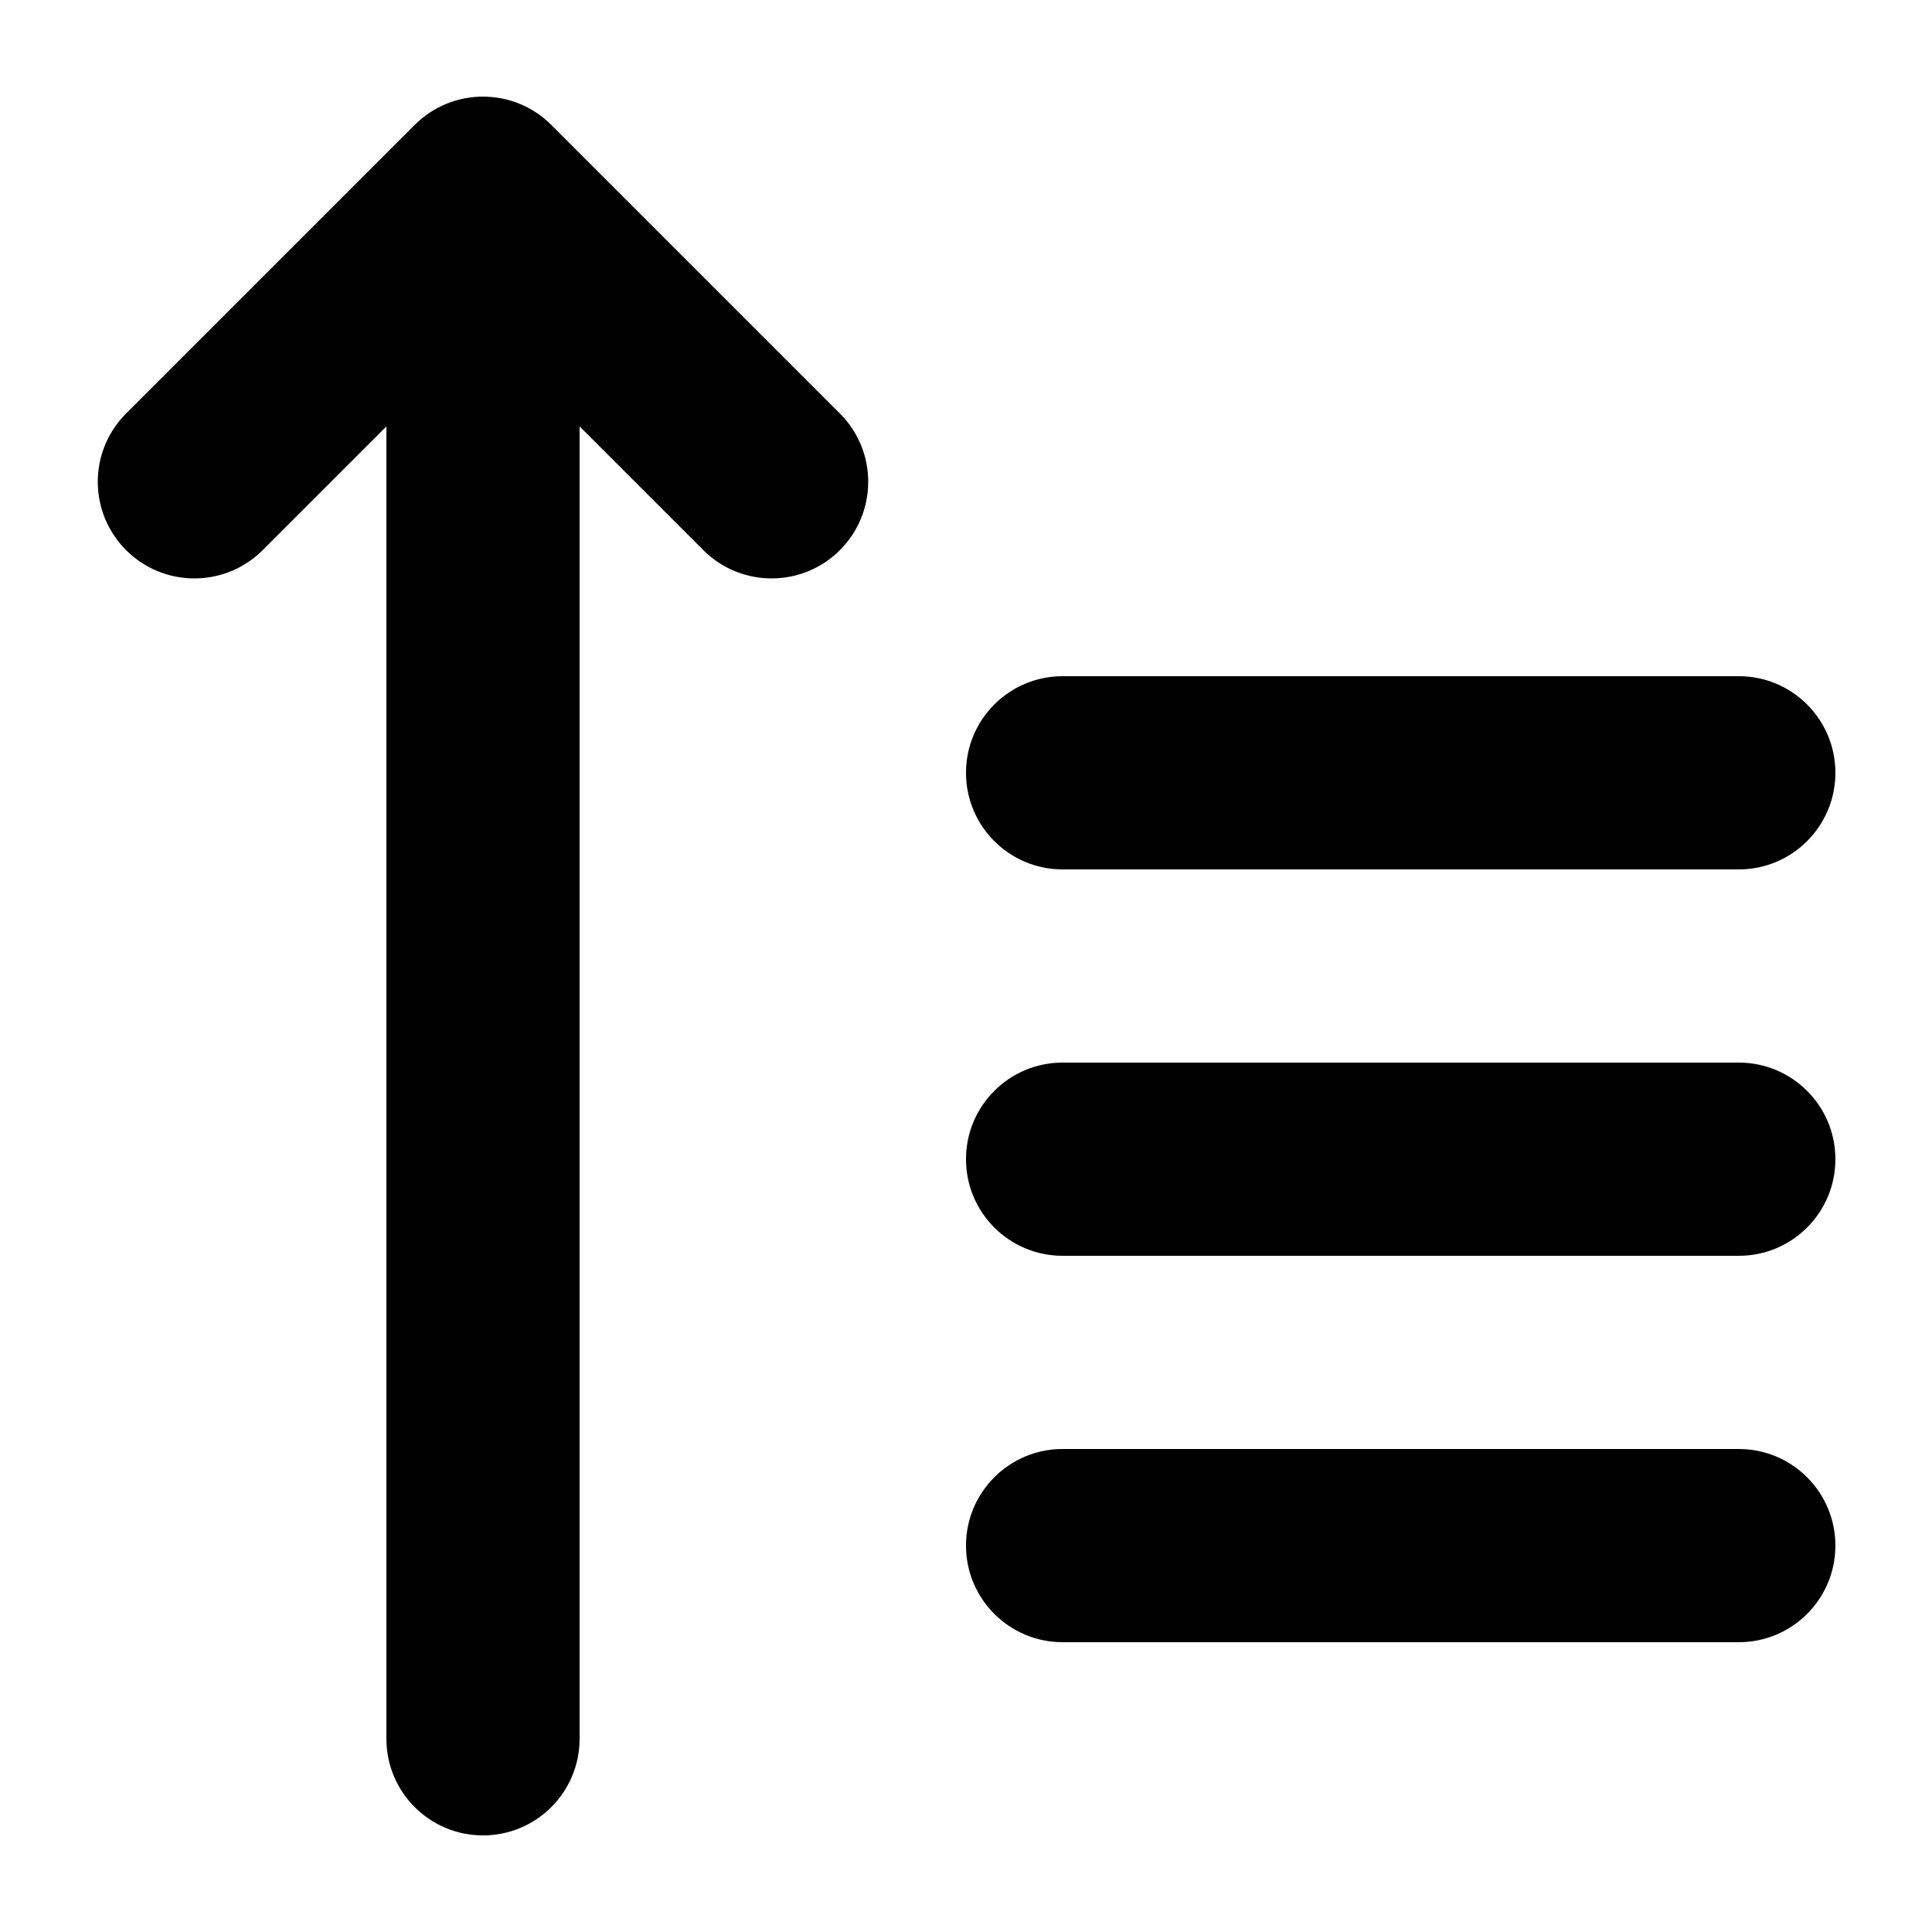
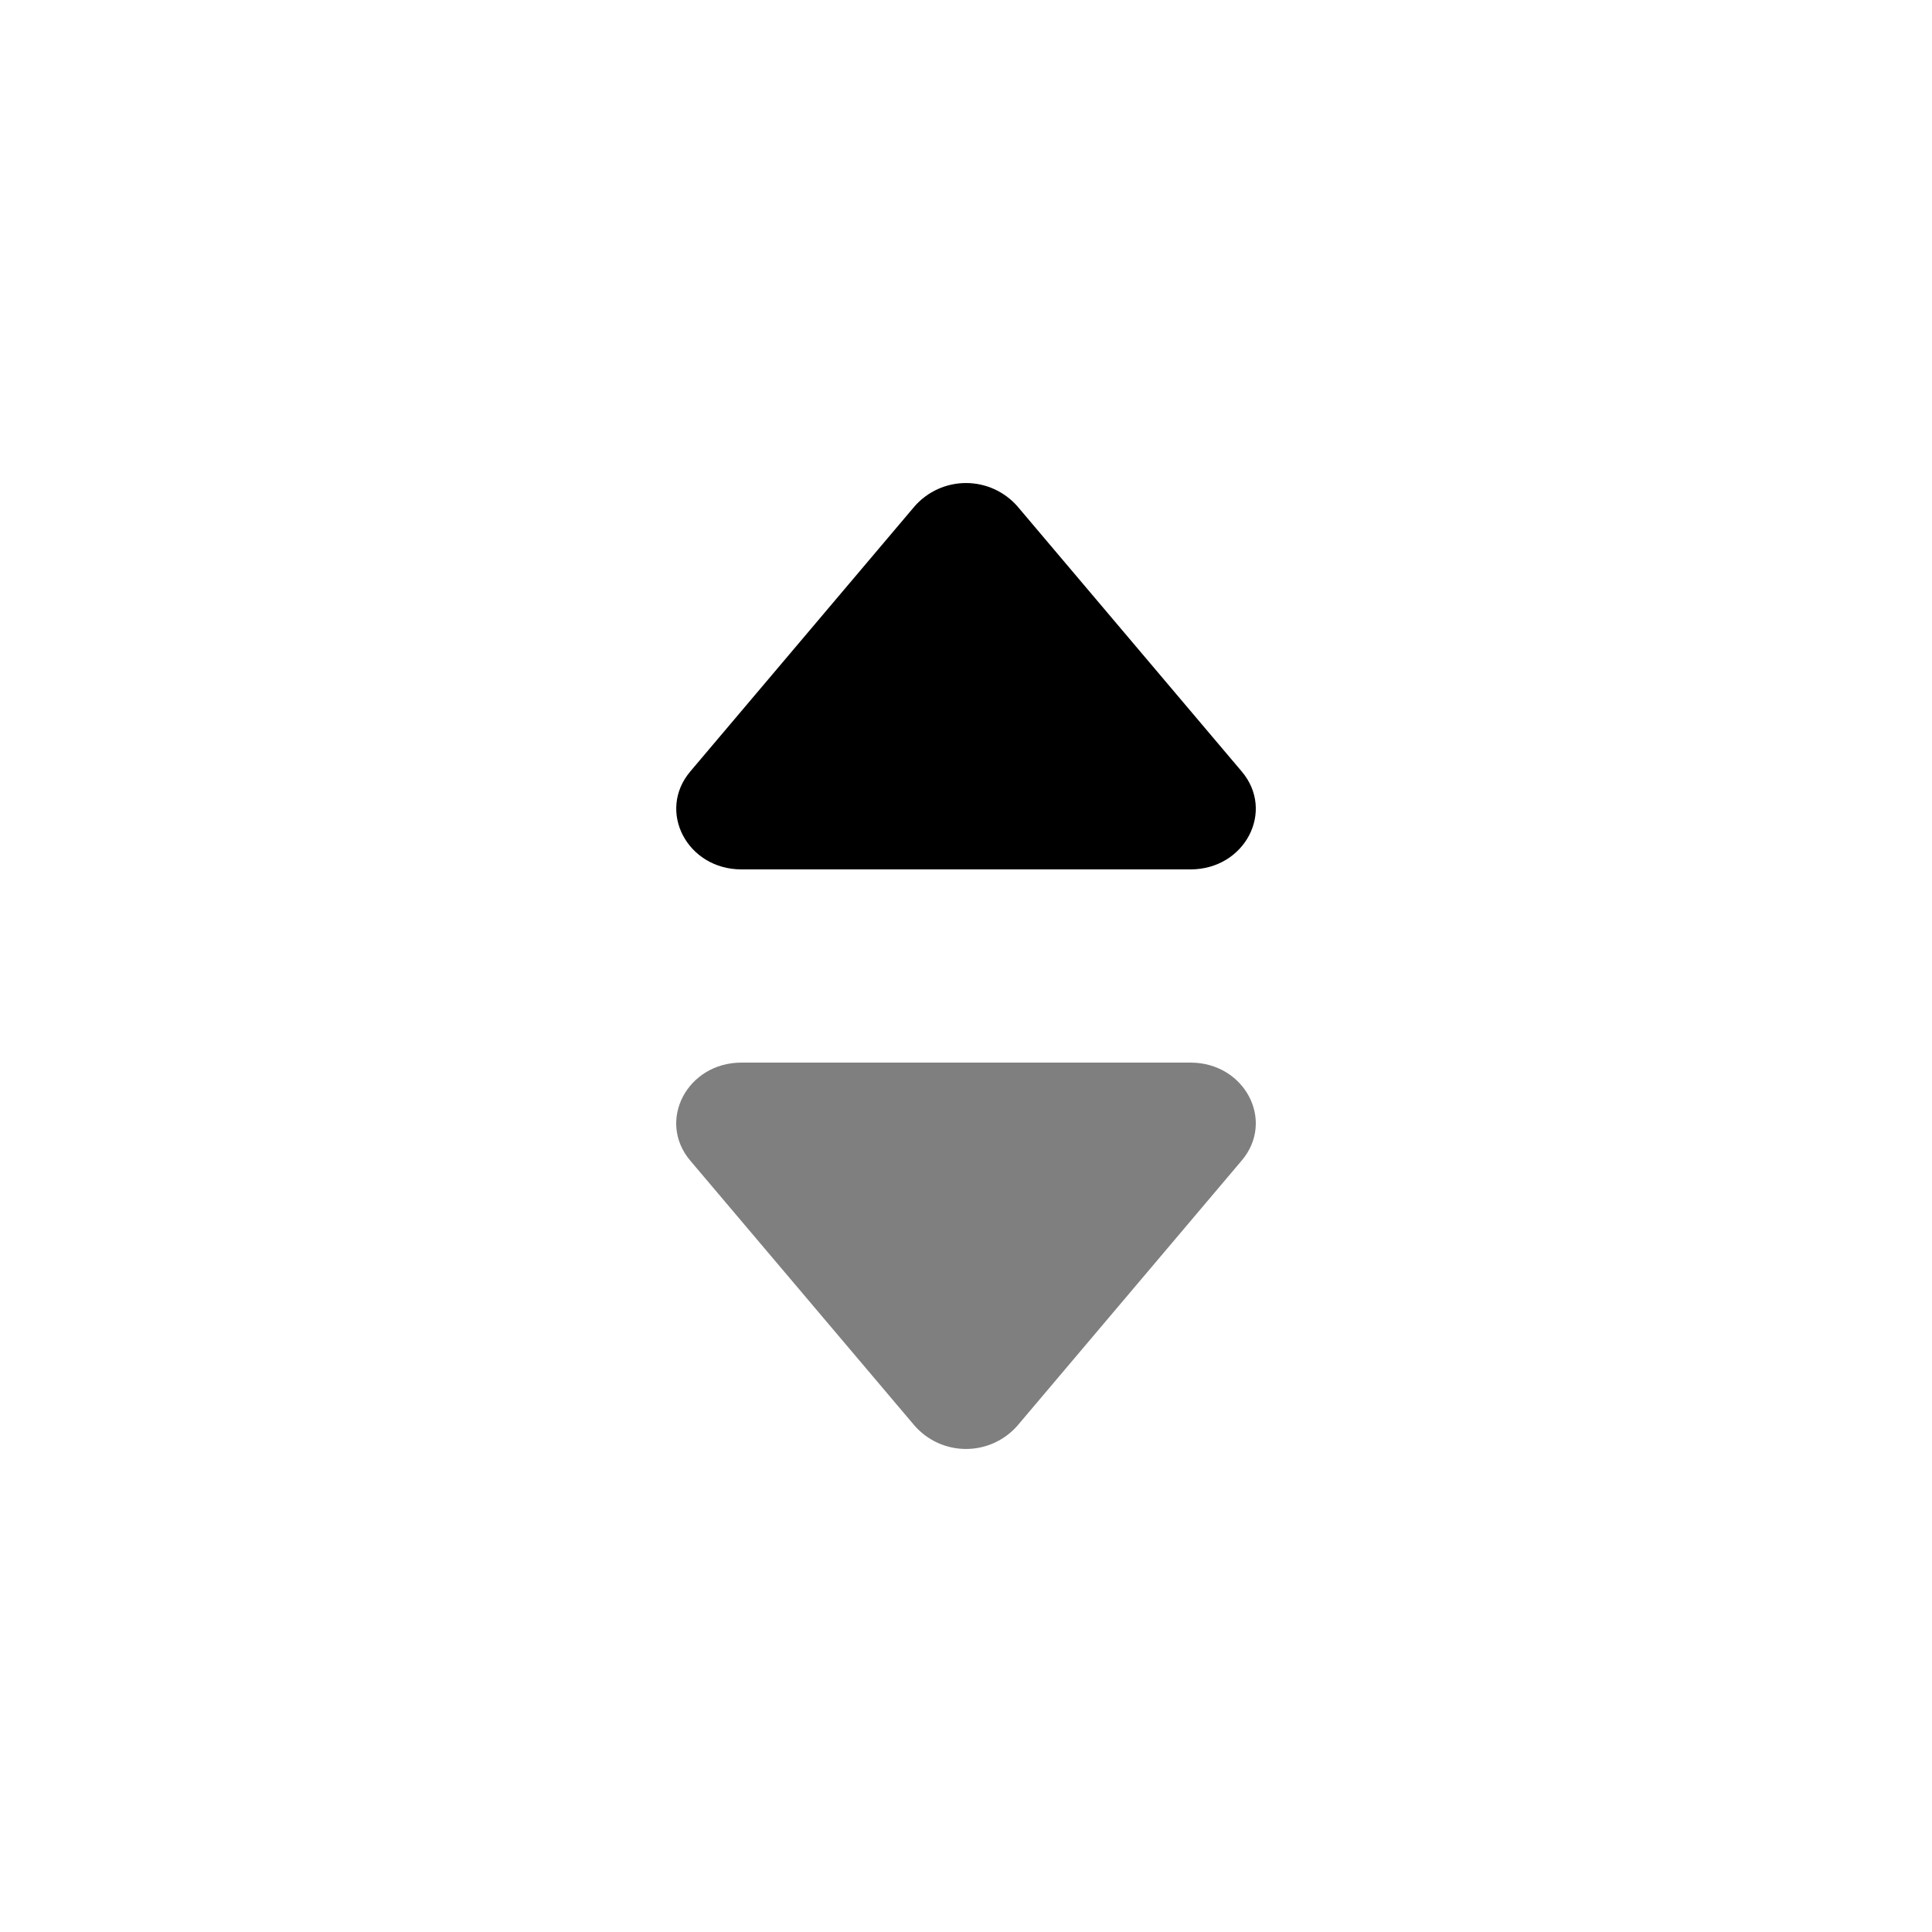
<svg xmlns="http://www.w3.org/2000/svg" viewBox="0 0 20 20">
-   <path d="M7.293 5.707a1 1 0 0 0 1.414-1.414l-3-3a1 1 0 0 0-1.414 0l-3 3a1 1 0 0 0 1.414 1.414L4 4.414V18a1 1 0 1 0 2 0V4.414l1.293 1.293zM10 8a1 1 0 0 1 1-1h7a1 1 0 1 1 0 2h-7a1 1 0 0 1-1-1zm0 4a1 1 0 0 1 1-1h7a1 1 0 1 1 0 2h-7a1 1 0 0 1-1-1zm1 3a1 1 0 1 0 0 2h7a1 1 0 1 0 0-2h-7z" />
+   <path d="M12.324 9h-4.648c-.563 0-.878-.603-.53-1.014l2.323-2.746a.708.708 0 0 1 1.062 0l2.323 2.746c.349.411.033 1.014-.53 1.014Z" />
+   <path d="M7.676 11h4.648c.563 0 .879.603.53 1.014l-2.323 2.746a.708.708 0 0 1-1.062 0l-2.324-2.746c-.347-.411-.032-1.014.531-1.014Z" fill-opacity="50%" />
</svg>
